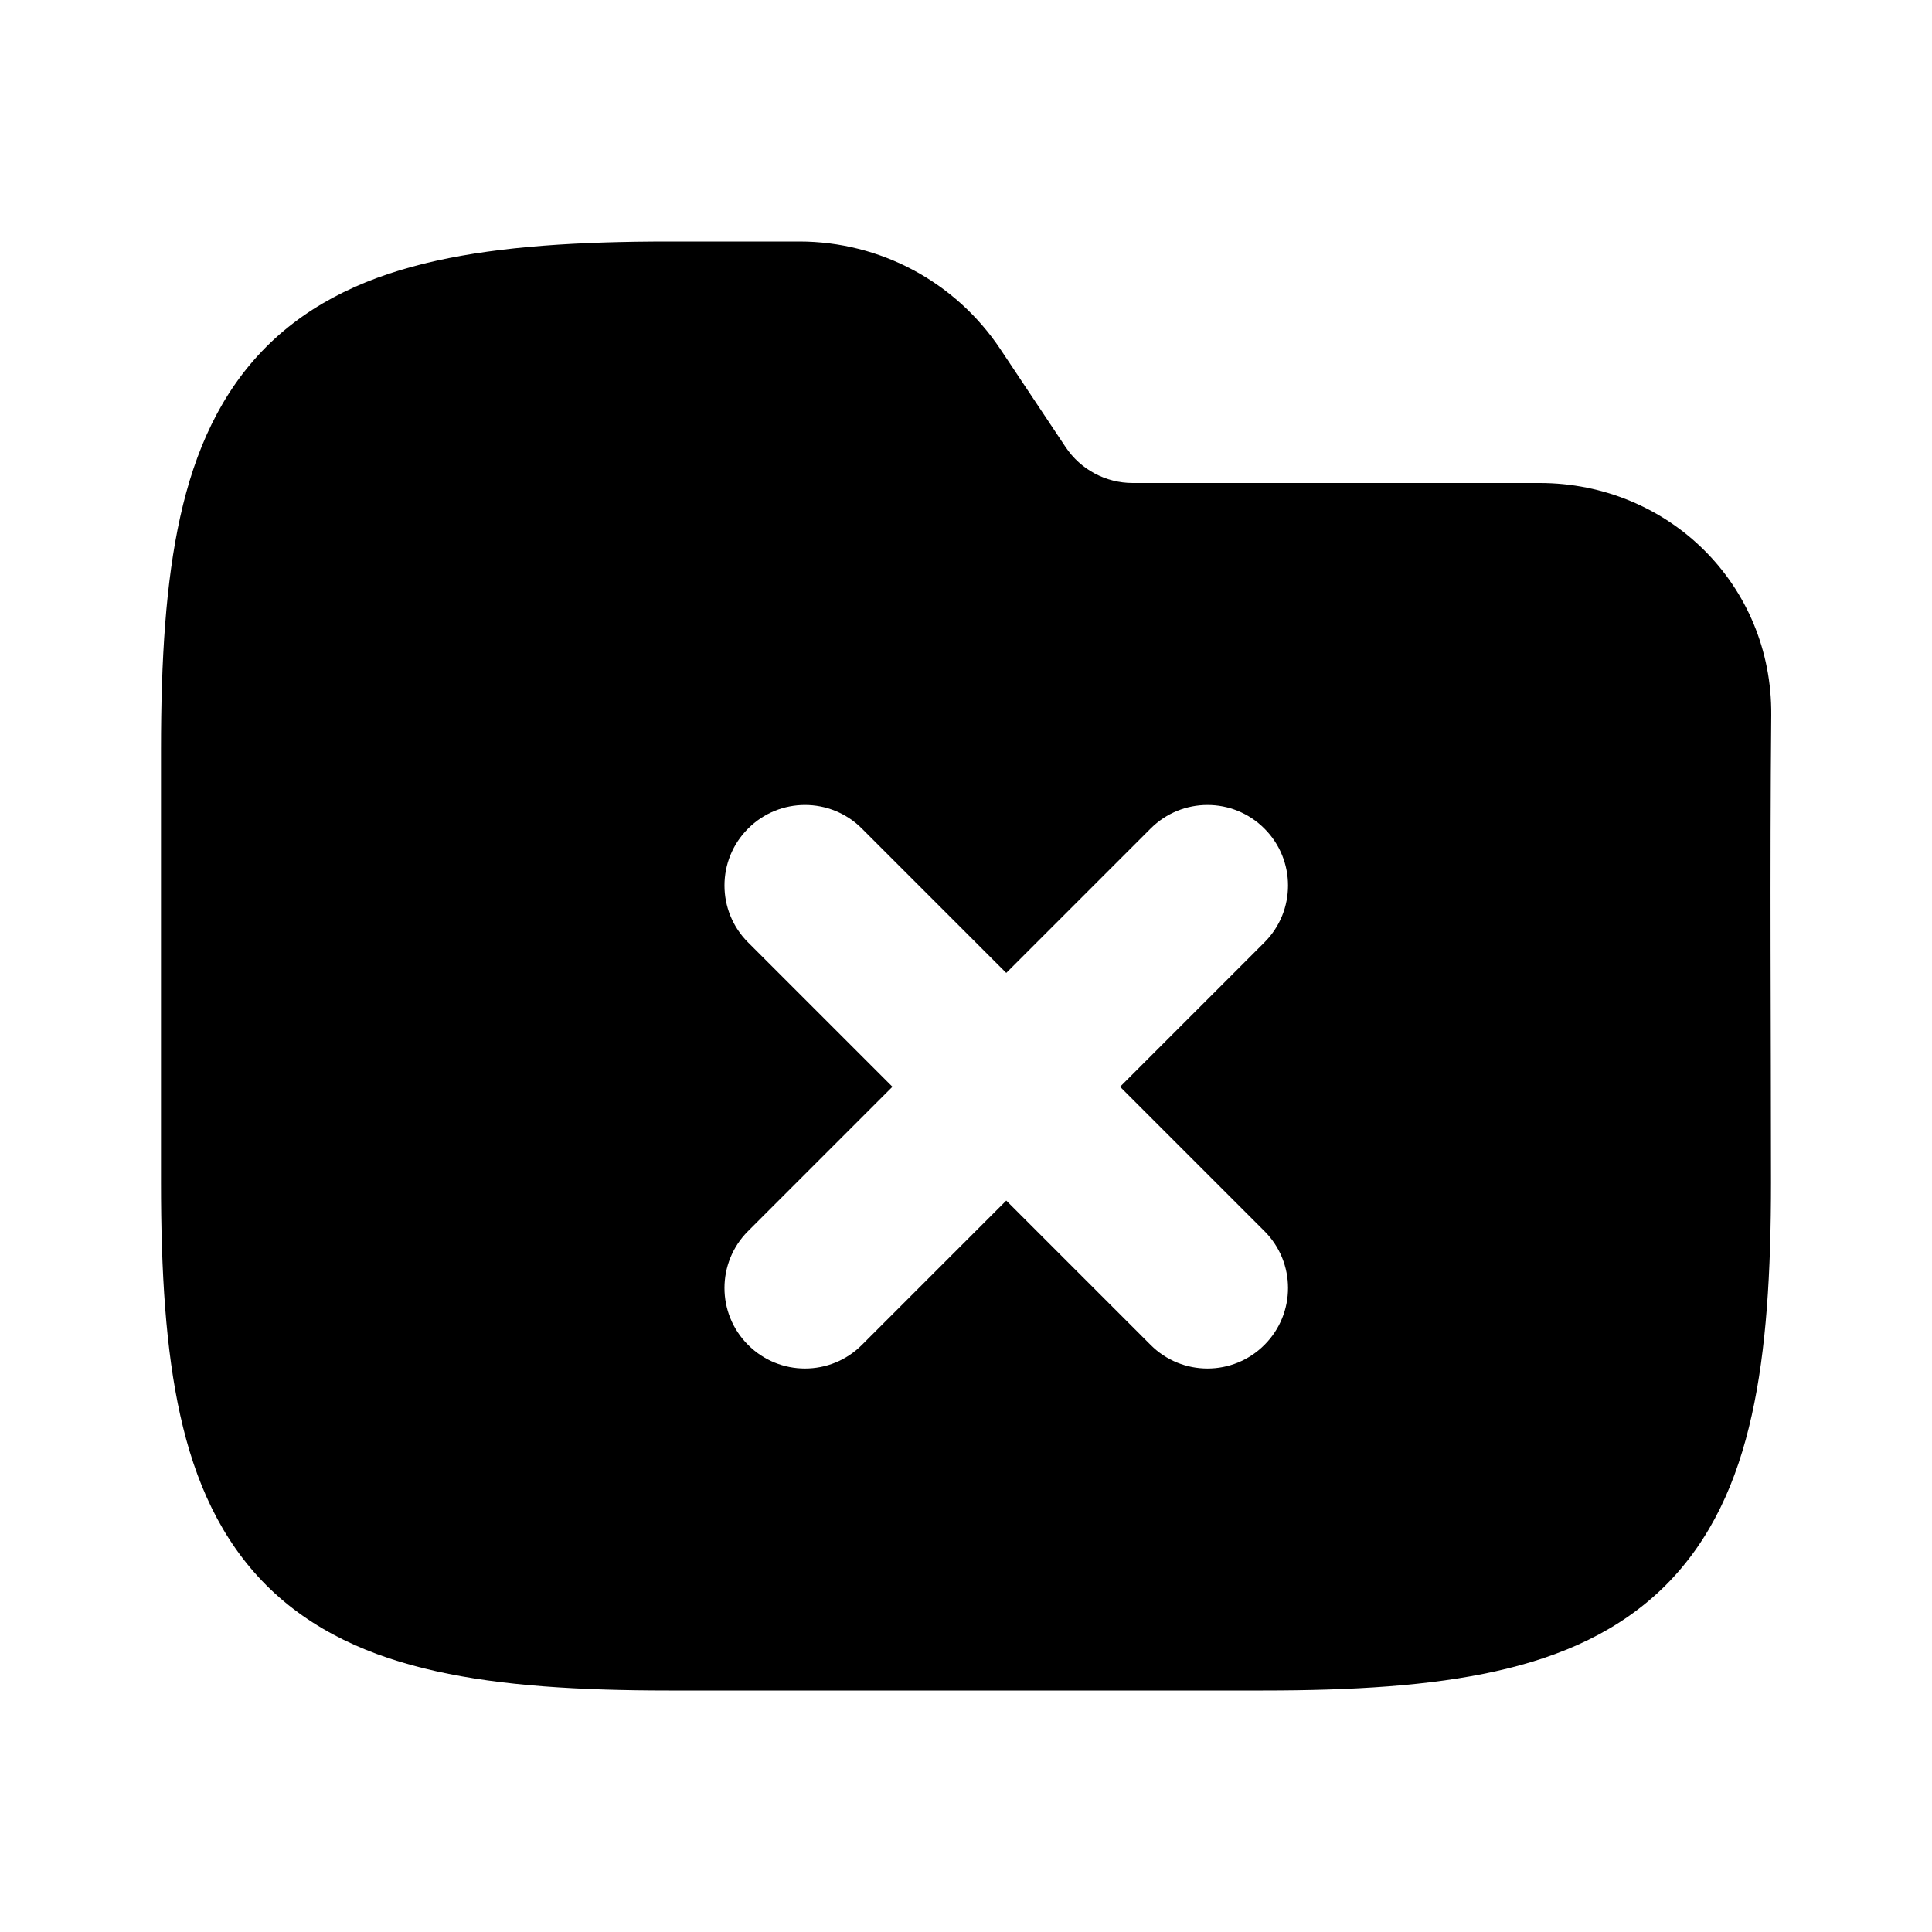
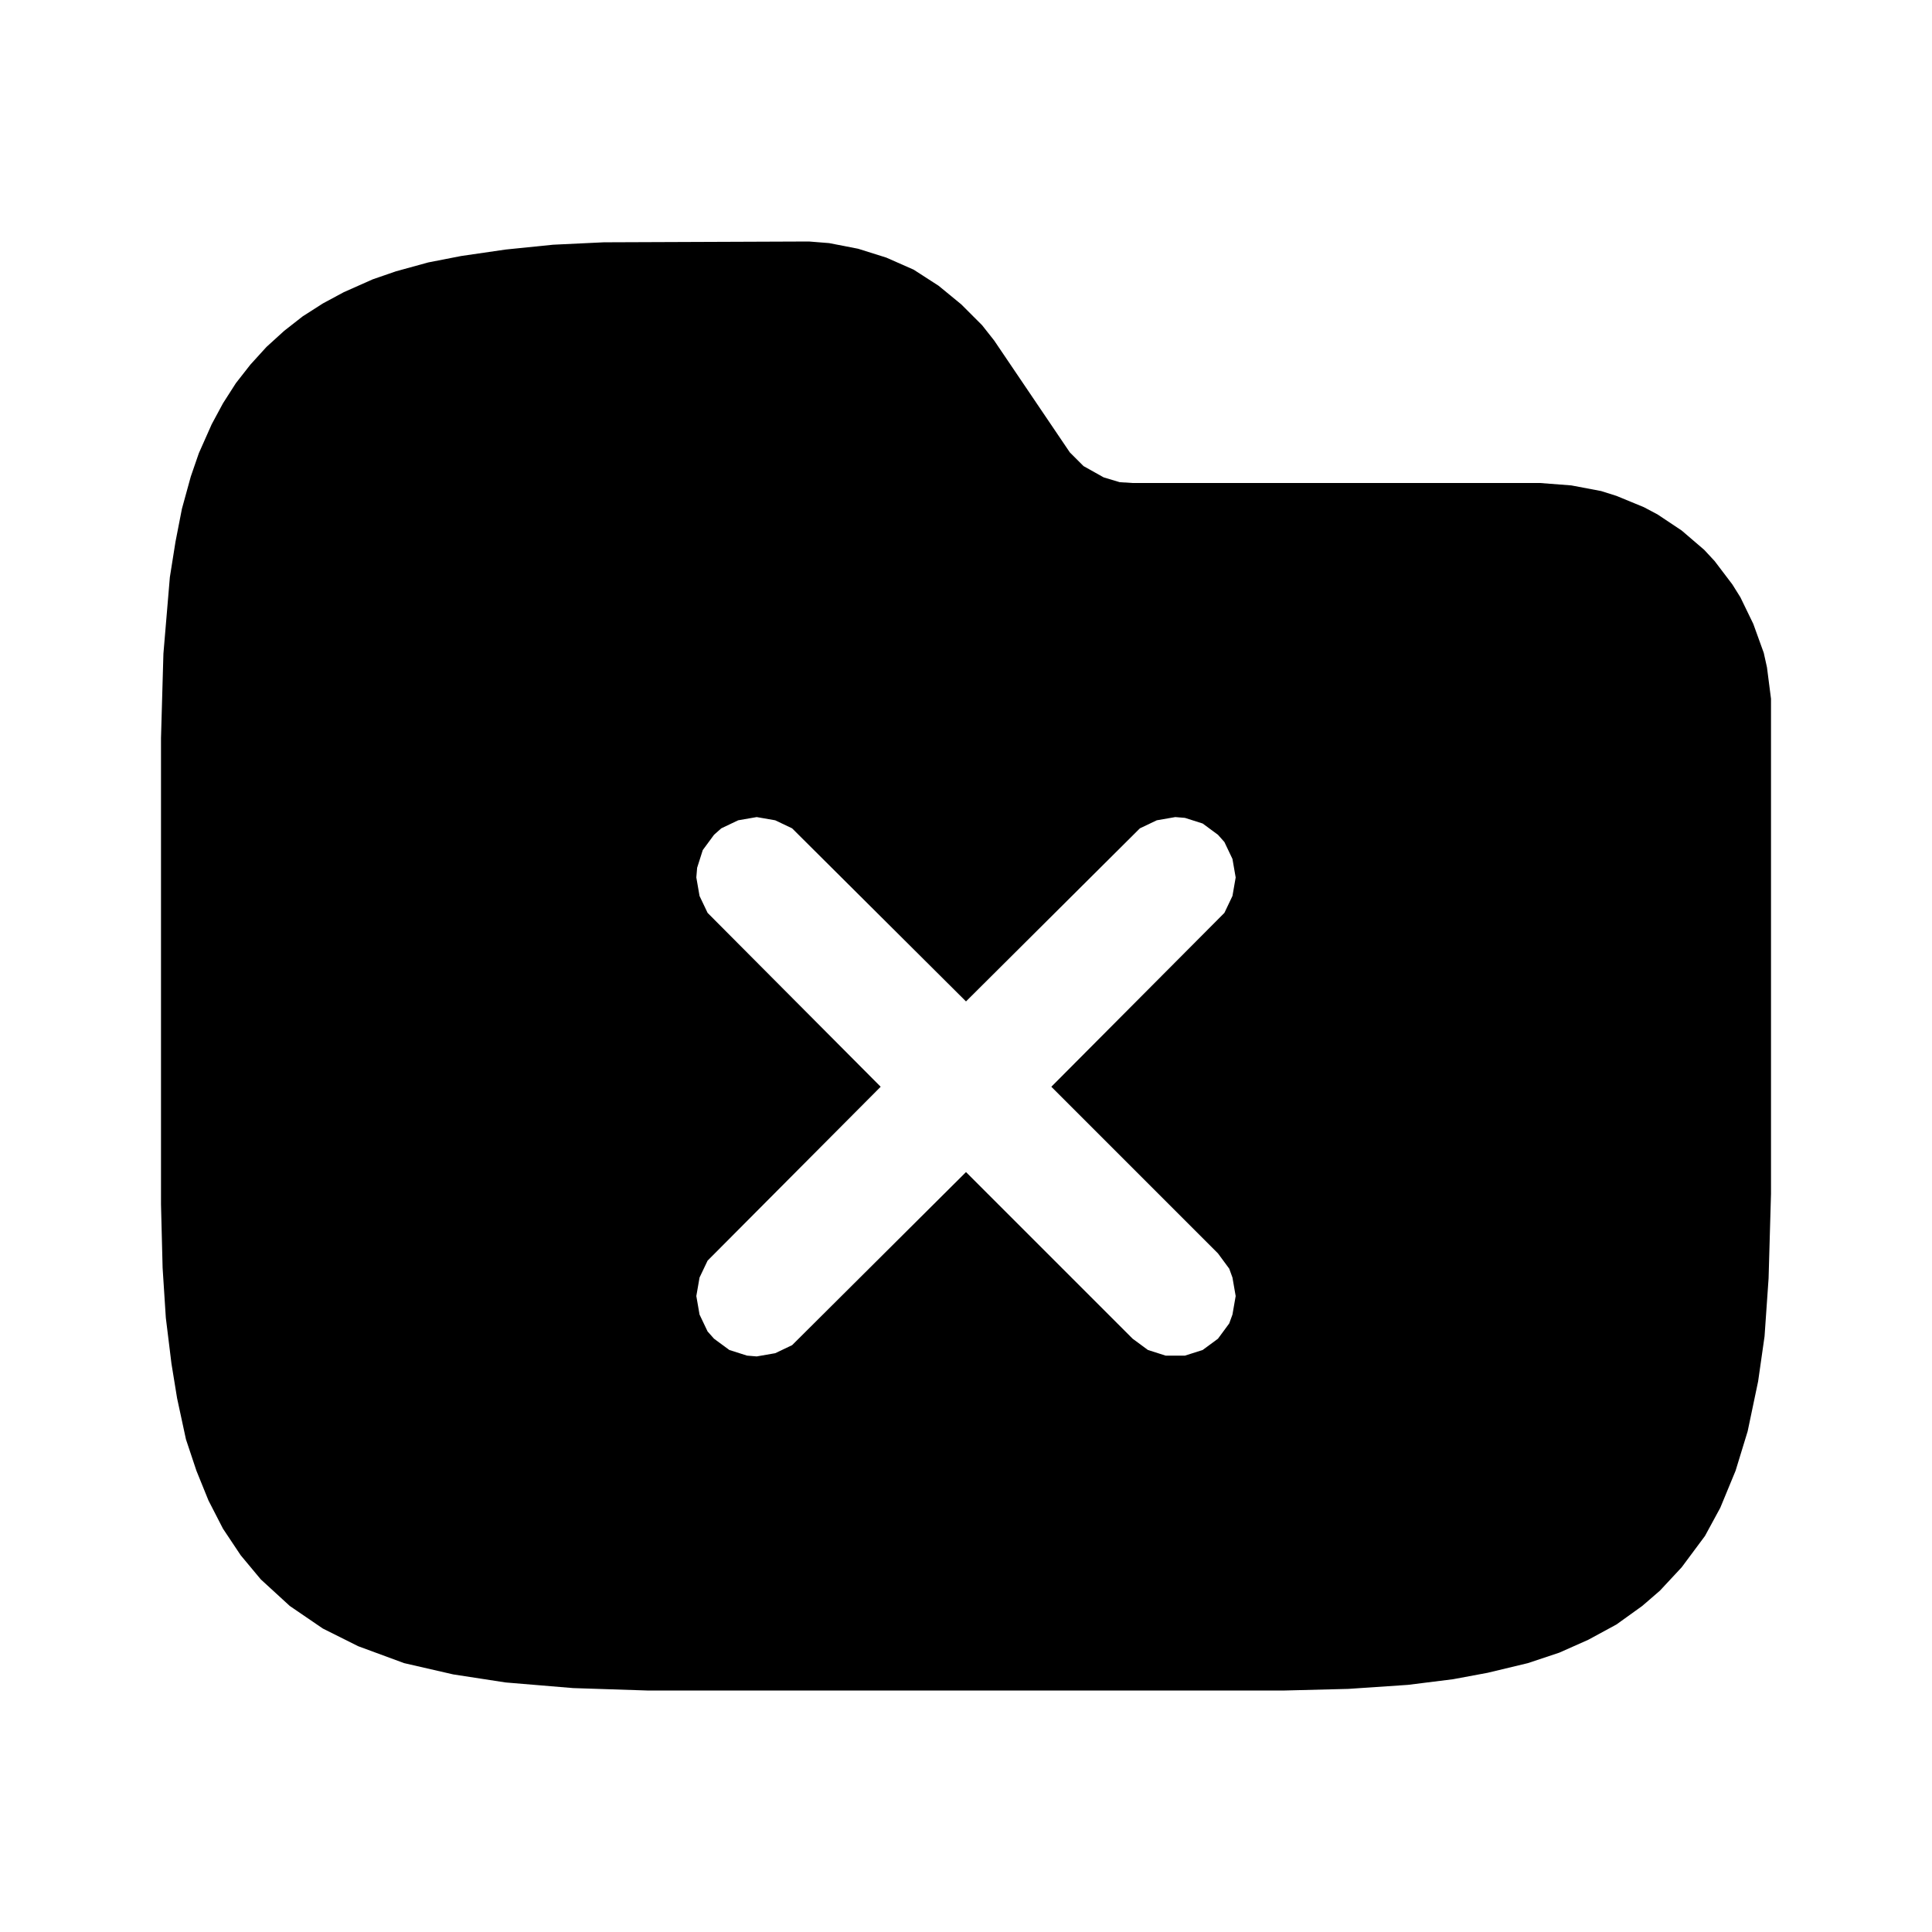
<svg xmlns="http://www.w3.org/2000/svg" viewBox="0 0 24 24" fill="currentColor">
-   <path fill-rule="evenodd" d="M10.707 10.293C10.317 9.902 9.683 9.902 9.293 10.293C8.902 10.683 8.902 11.317 9.293 11.707L11.086 13.5L9.293 15.293C8.902 15.683 8.902 16.317 9.293 16.707C9.683 17.098 10.317 17.098 10.707 16.707L12.5 14.914L14.293 16.707C14.683 17.098 15.317 17.098 15.707 16.707C16.098 16.317 16.098 15.683 15.707 15.293L13.914 13.5L15.707 11.707C16.098 11.317 16.098 10.683 15.707 10.293C15.317 9.902 14.683 9.902 14.293 10.293L12.5 12.086L10.707 10.293ZM5.42 3.239C6.23 3.059 7.196 3 8.312 3H9.93C10.933 3 11.869 3.501 12.426 4.336L13.238 5.555C13.424 5.833 13.736 6 14.07 6H19.126C20.723 6 22.018 7.261 22.003 8.885C21.985 10.819 22 12.754 22 14.688C22 15.804 21.942 16.77 21.761 17.58C21.579 18.402 21.258 19.125 20.692 19.692C20.125 20.258 19.402 20.579 18.58 20.761C17.77 20.942 16.804 21 15.688 21H8.312C7.196 21 6.23 20.942 5.42 20.761C4.598 20.579 3.875 20.258 3.308 19.692C2.742 19.125 2.421 18.402 2.239 17.58C2.059 16.77 2 15.804 2 14.688V9.312C2 8.196 2.059 7.23 2.239 6.42C2.421 5.598 2.742 4.875 3.308 4.308C3.875 3.742 4.598 3.421 5.42 3.239Z" />
+   <path fill-rule="evenodd" d="M5.32 3.26L4.92 3.37L4.63 3.47L4.27 3.63L4.01 3.77L3.76 3.93L3.53 4.11L3.31 4.31L3.11 4.53L2.93 4.76L2.77 5.01L2.63 5.27L2.47 5.63L2.37 5.92L2.26 6.32L2.18 6.73L2.11 7.17L2.03 8.12L2 9.17L2 14.96L2.02 15.75L2.06 16.37L2.13 16.94L2.2 17.37L2.31 17.88L2.44 18.27L2.59 18.64L2.77 18.99L2.99 19.32L3.24 19.62L3.6 19.95L4.01 20.23L4.45 20.45L5.02 20.66L5.63 20.8L6.28 20.9L7.12 20.97L8.04 21L15.96 21L16.75 20.98L17.49 20.93L18.05 20.86L18.48 20.78L18.98 20.66L19.37 20.53L19.73 20.37L20.08 20.18L20.4 19.95L20.62 19.76L20.89 19.47L21.18 19.08L21.37 18.73L21.56 18.27L21.71 17.78L21.84 17.16L21.92 16.6L21.97 15.88L22 14.83L22 8.68L21.95 8.29L21.91 8.11L21.78 7.75L21.62 7.42L21.52 7.26L21.3 6.97L21.17 6.83L20.89 6.59L20.59 6.39L20.42 6.3L20.08 6.16L19.89 6.1L19.52 6.03L19.13 6L14.07 6L13.91 5.99L13.71 5.93L13.46 5.79L13.29 5.62L12.35 4.23L12.2 4.04L11.94 3.78L11.66 3.55L11.35 3.35L11.01 3.2L10.66 3.09L10.3 3.02L10.05 3L7.5 3.01L6.87 3.04L6.28 3.1L5.73 3.18ZM14.07 16.63L12 14.56L9.84 16.71L9.63 16.81L9.4 16.85L9.28 16.84L9.06 16.77L8.87 16.63L8.79 16.54L8.69 16.33L8.65 16.1L8.69 15.87L8.79 15.66L10.94 13.5L8.79 11.34L8.69 11.13L8.65 10.9L8.66 10.78L8.73 10.56L8.87 10.37L8.96 10.29L9.17 10.19L9.4 10.15L9.63 10.19L9.84 10.29L12 12.44L14.16 10.29L14.37 10.19L14.6 10.15L14.72 10.16L14.94 10.23L15.13 10.37L15.21 10.46L15.31 10.67L15.35 10.9L15.31 11.13L15.21 11.34L13.06 13.5L15.13 15.57L15.27 15.76L15.31 15.87L15.35 16.1L15.31 16.33L15.27 16.44L15.13 16.63L14.94 16.77L14.72 16.84L14.48 16.84L14.26 16.77Z" />
</svg>
